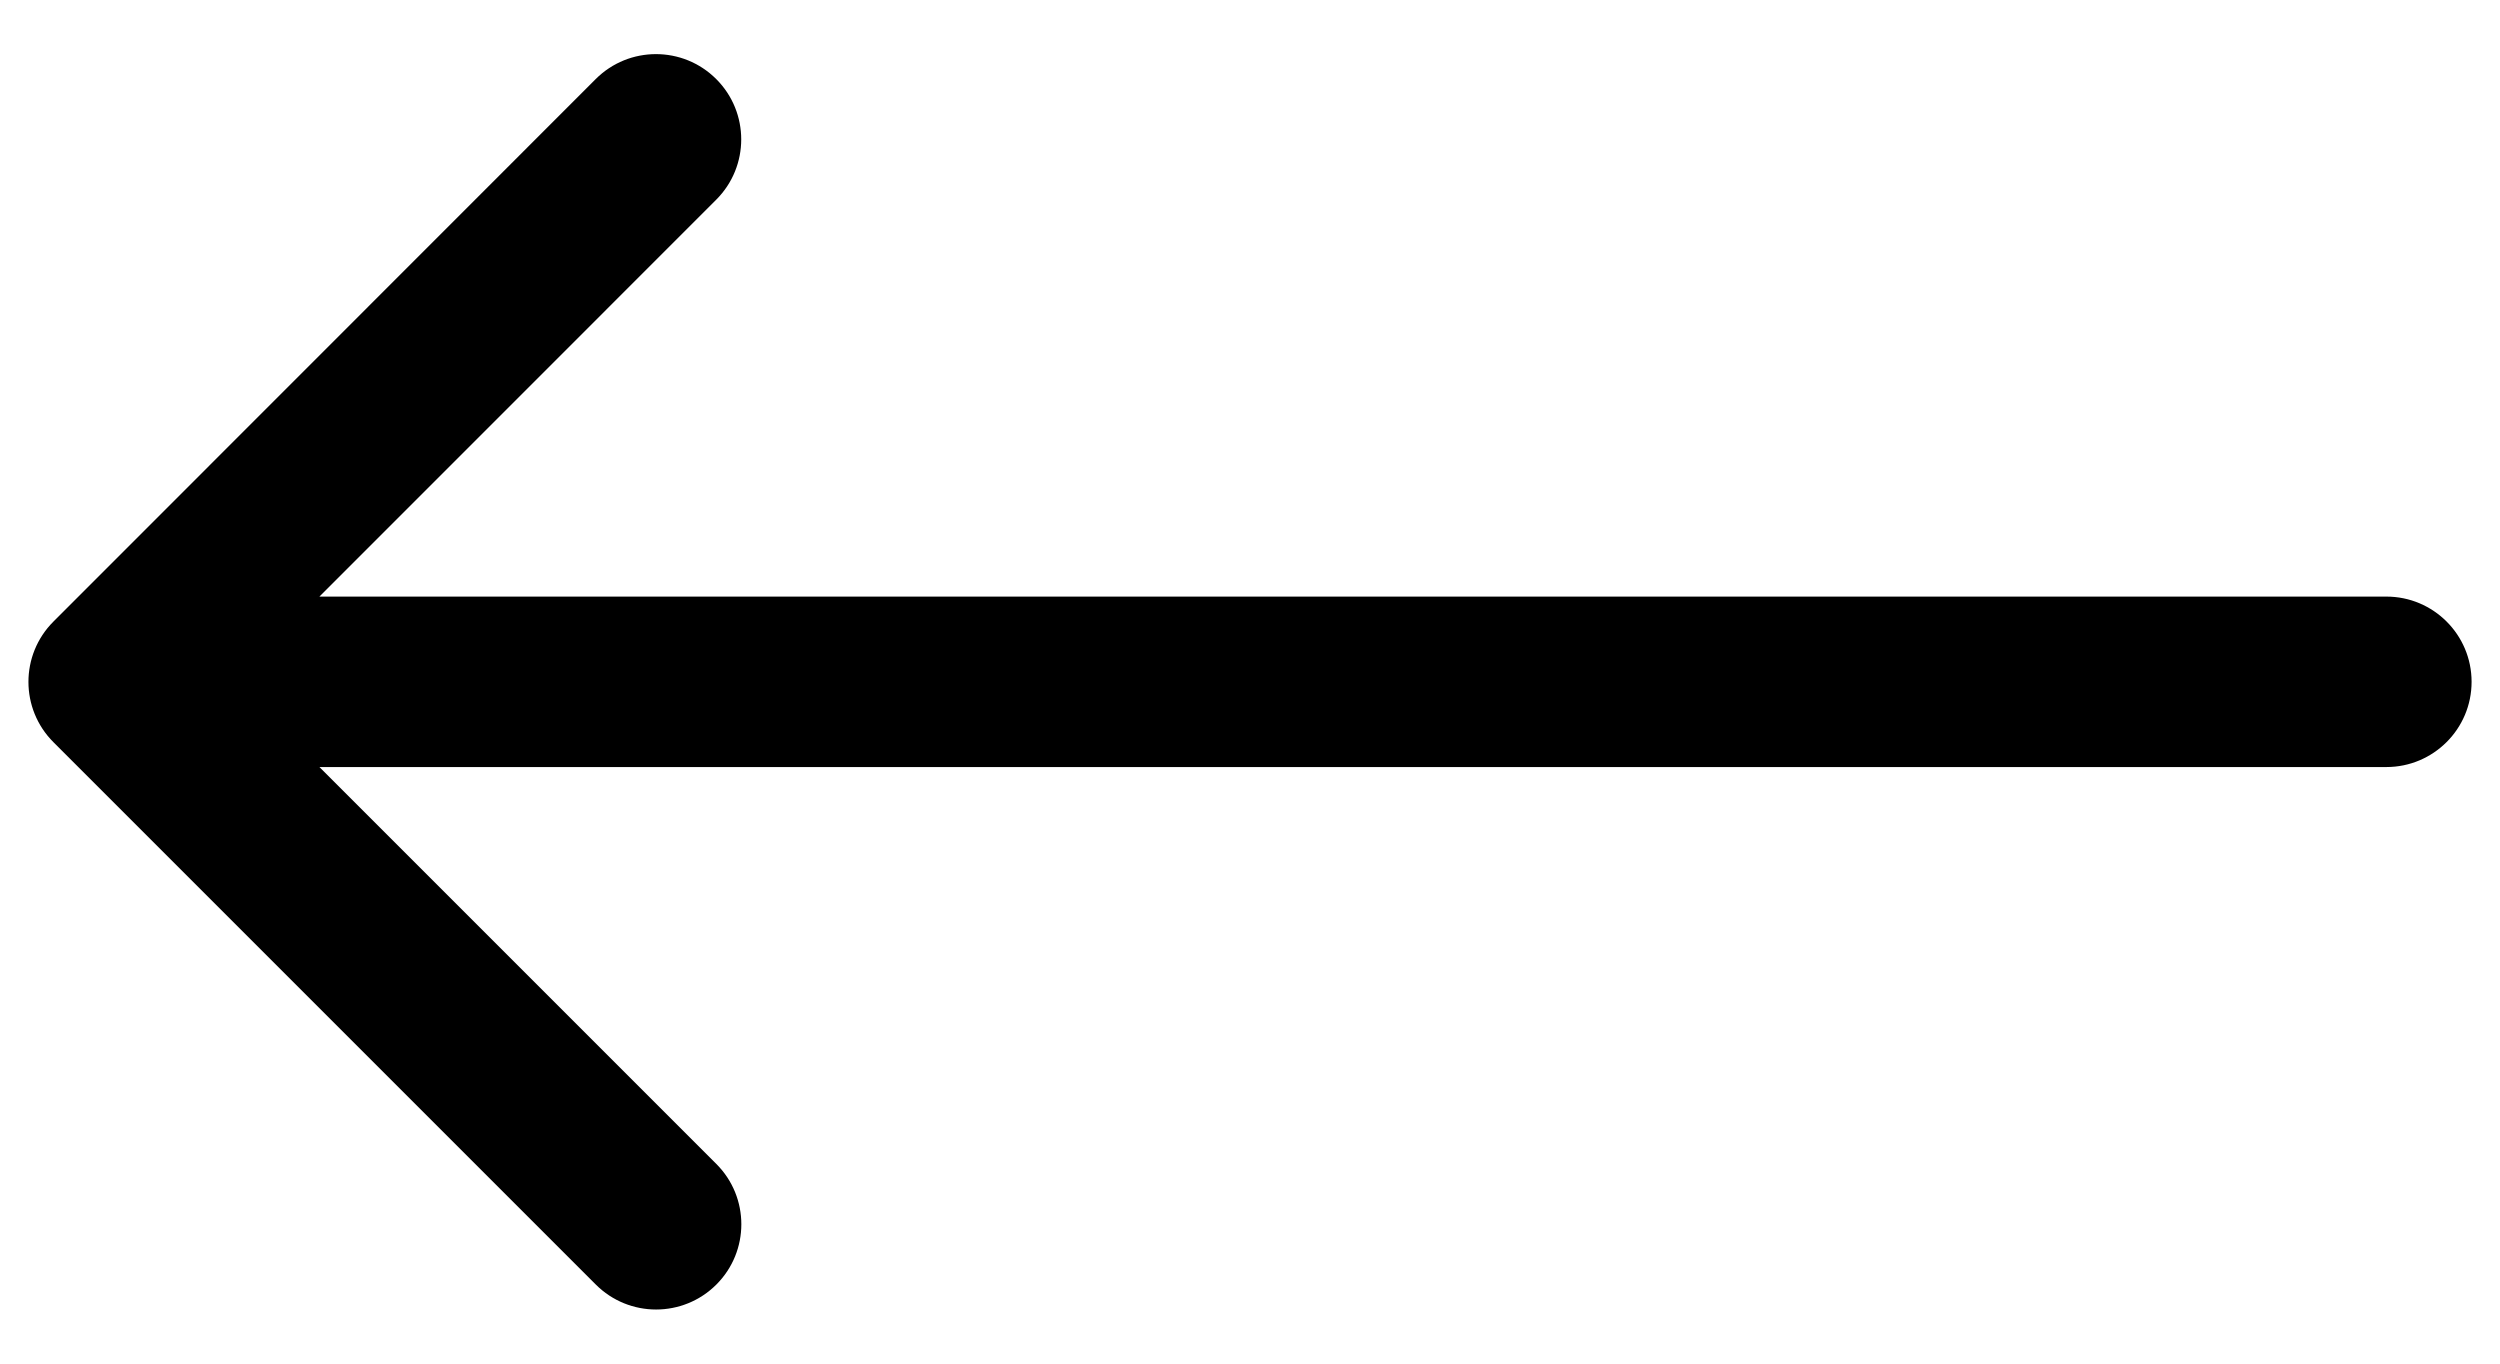
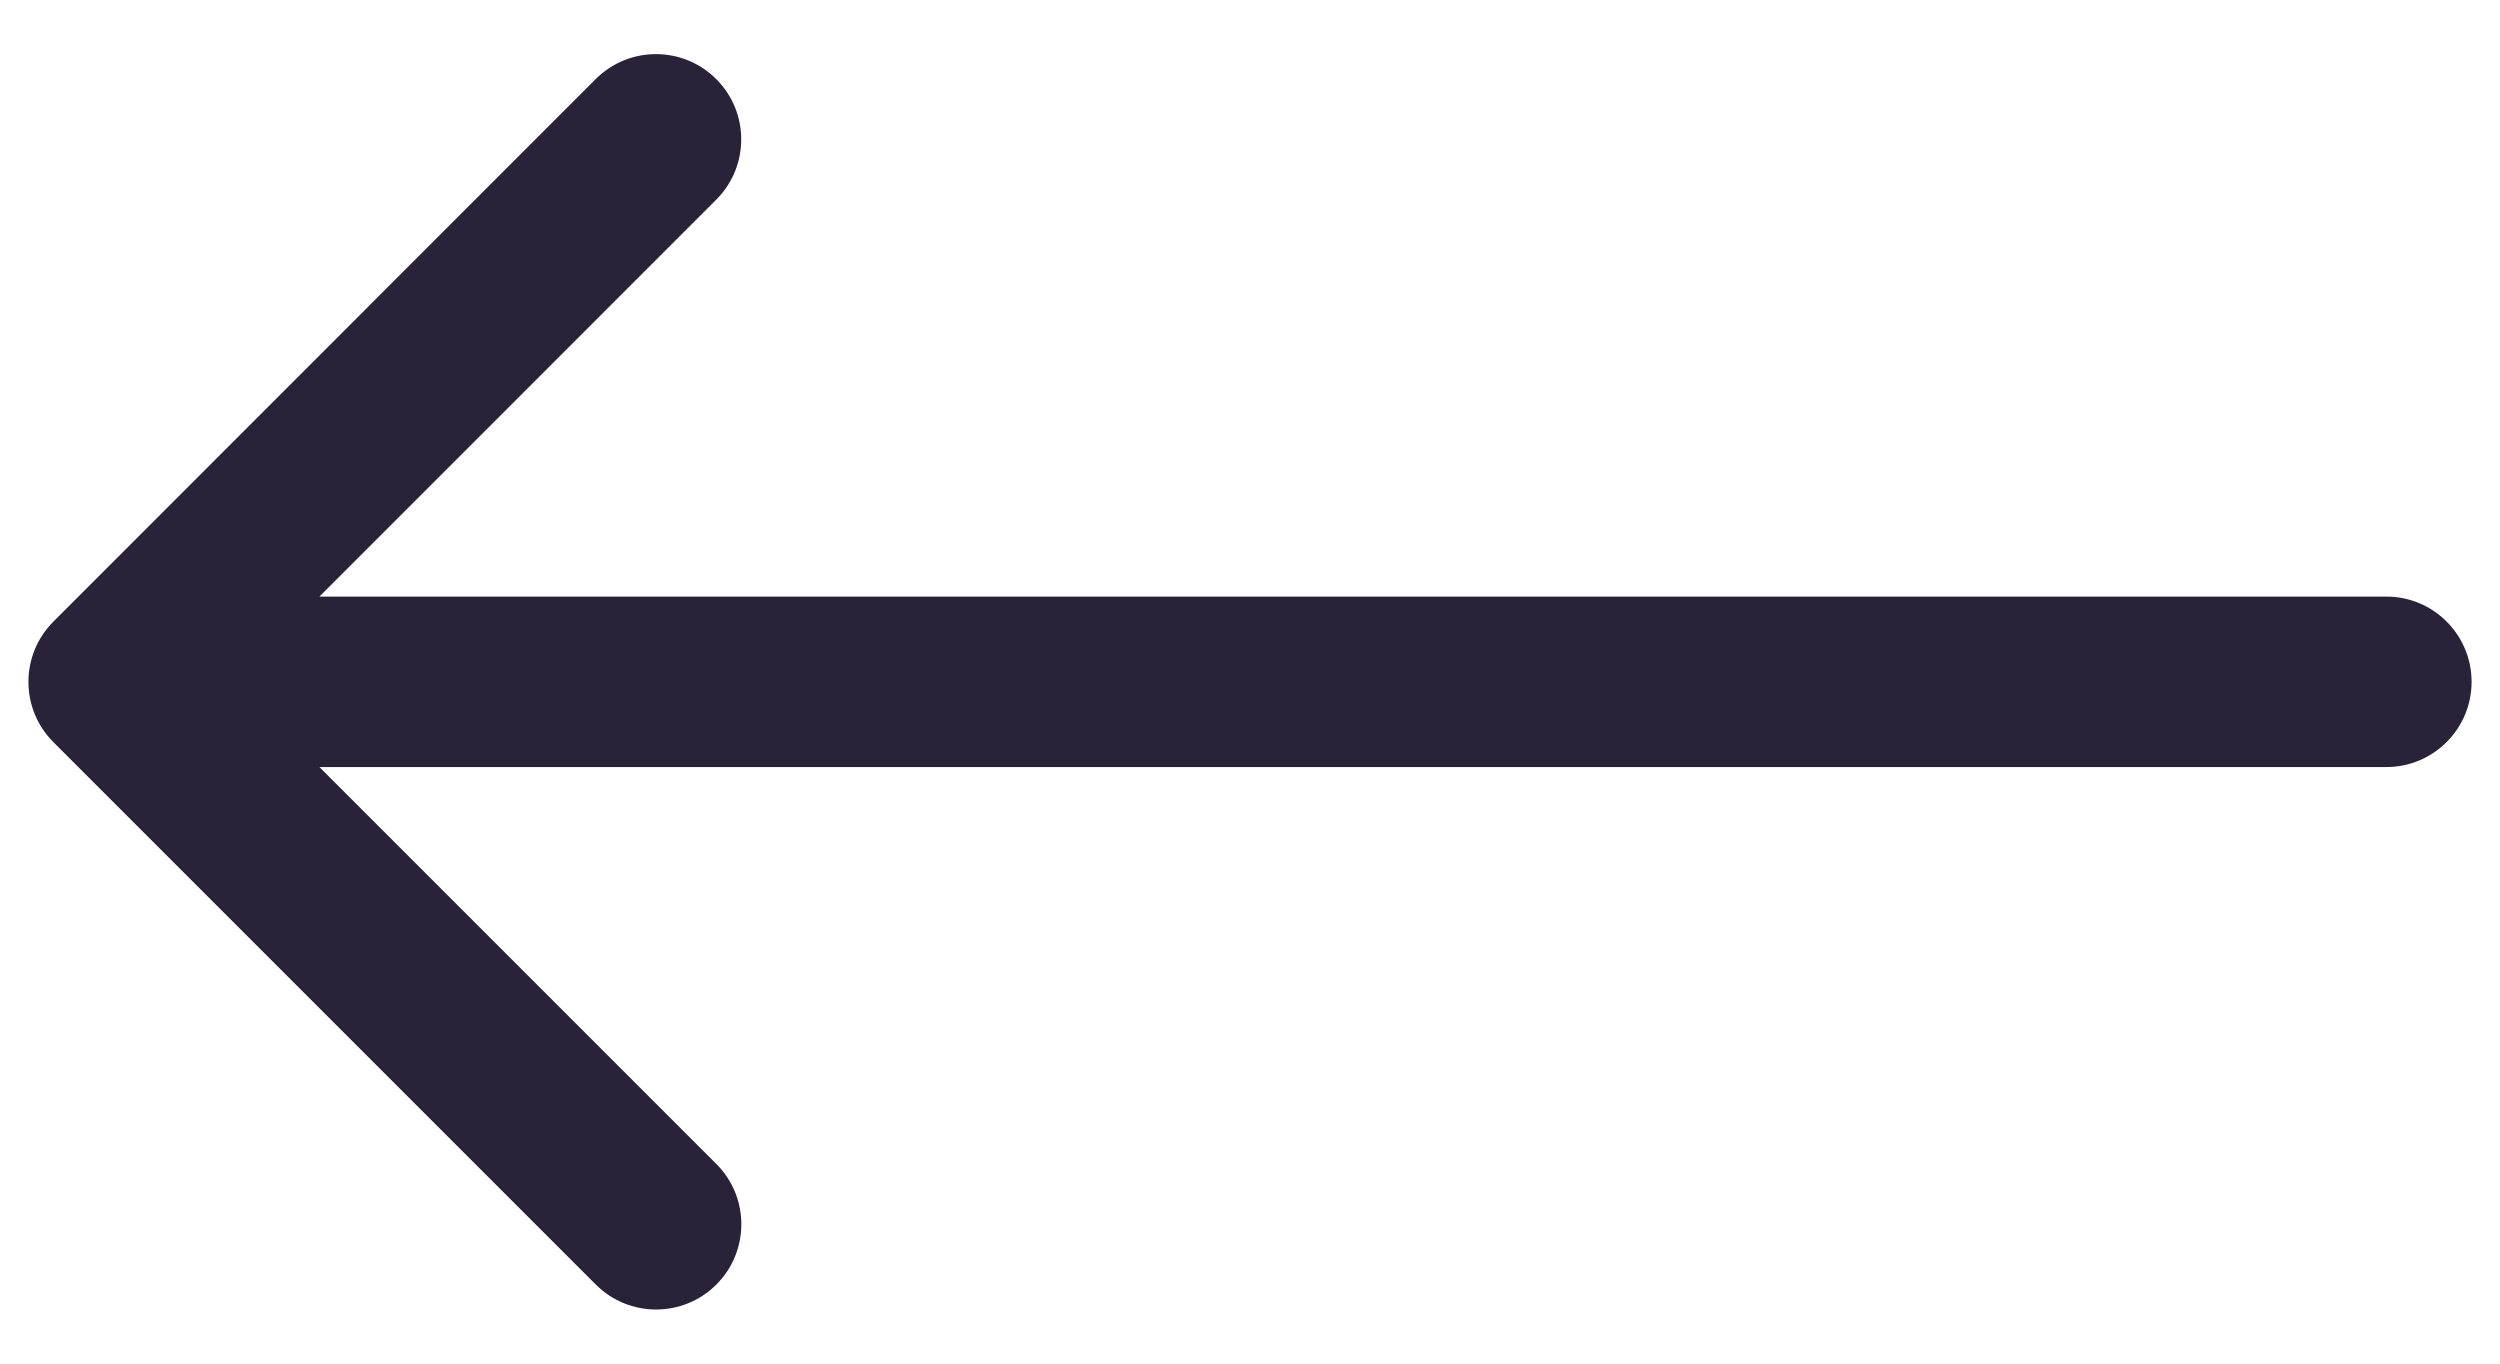
<svg xmlns="http://www.w3.org/2000/svg" fill="none" viewBox="0 0 22 12">
-   <path fill="#000" d="M.47 5.47c-.293.293-.293.768 0 1.061l4.773 4.773c.293.293.768.293 1.061 0s.293-.768 0-1.061L2.061 6 6.303 1.757c.293-.293.293-.768 0-1.061-.293-.293-.768-.293-1.061 0L.47 5.47ZM21 6.75c.414 0 .75-.336.75-.75s-.336-.75-.75-.75v1.5Zm-20 0h20v-1.5H1v1.5Z" />
+   <path fill="#2A2238" d="M.47 5.47c-.293.293-.293.768 0 1.061l4.773 4.773c.293.293.768.293 1.061 0s.293-.768 0-1.061L2.061 6 6.303 1.757c.293-.293.293-.768 0-1.061-.293-.293-.768-.293-1.061 0L.47 5.47ZM21 6.75c.414 0 .75-.336.75-.75s-.336-.75-.75-.75v1.5Zm-20 0h20v-1.5H1v1.5Z" />
</svg>
